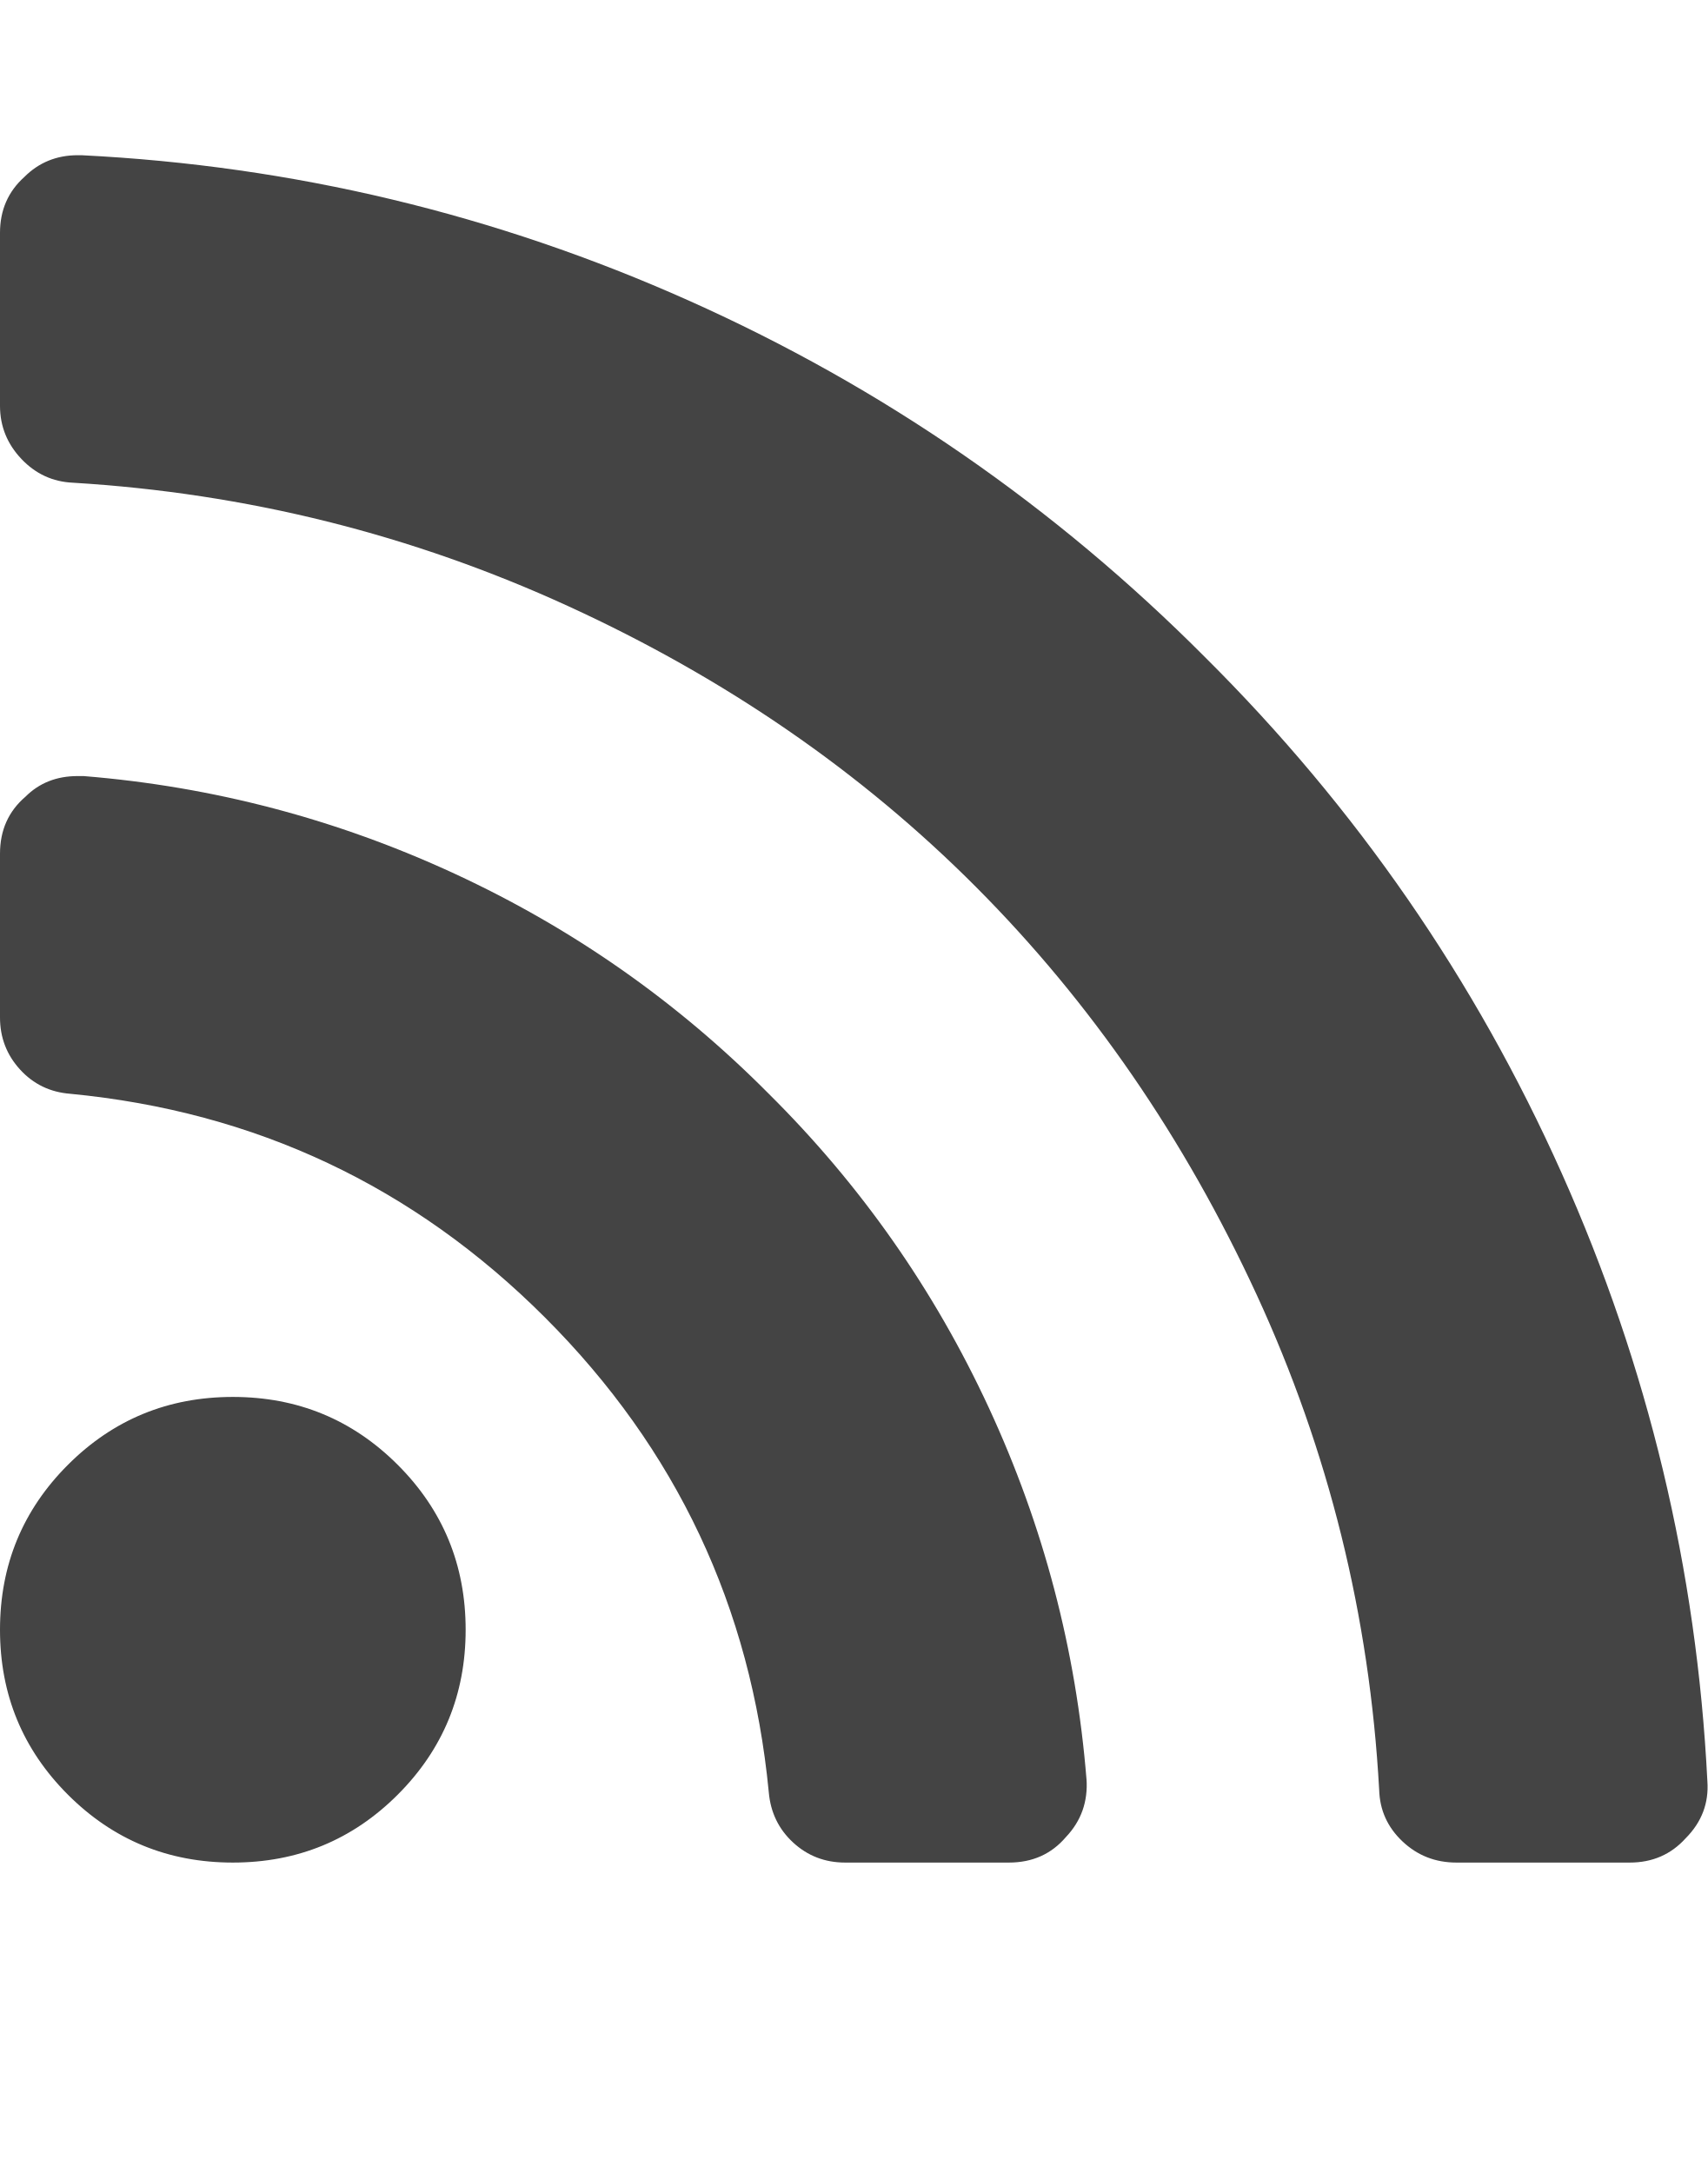
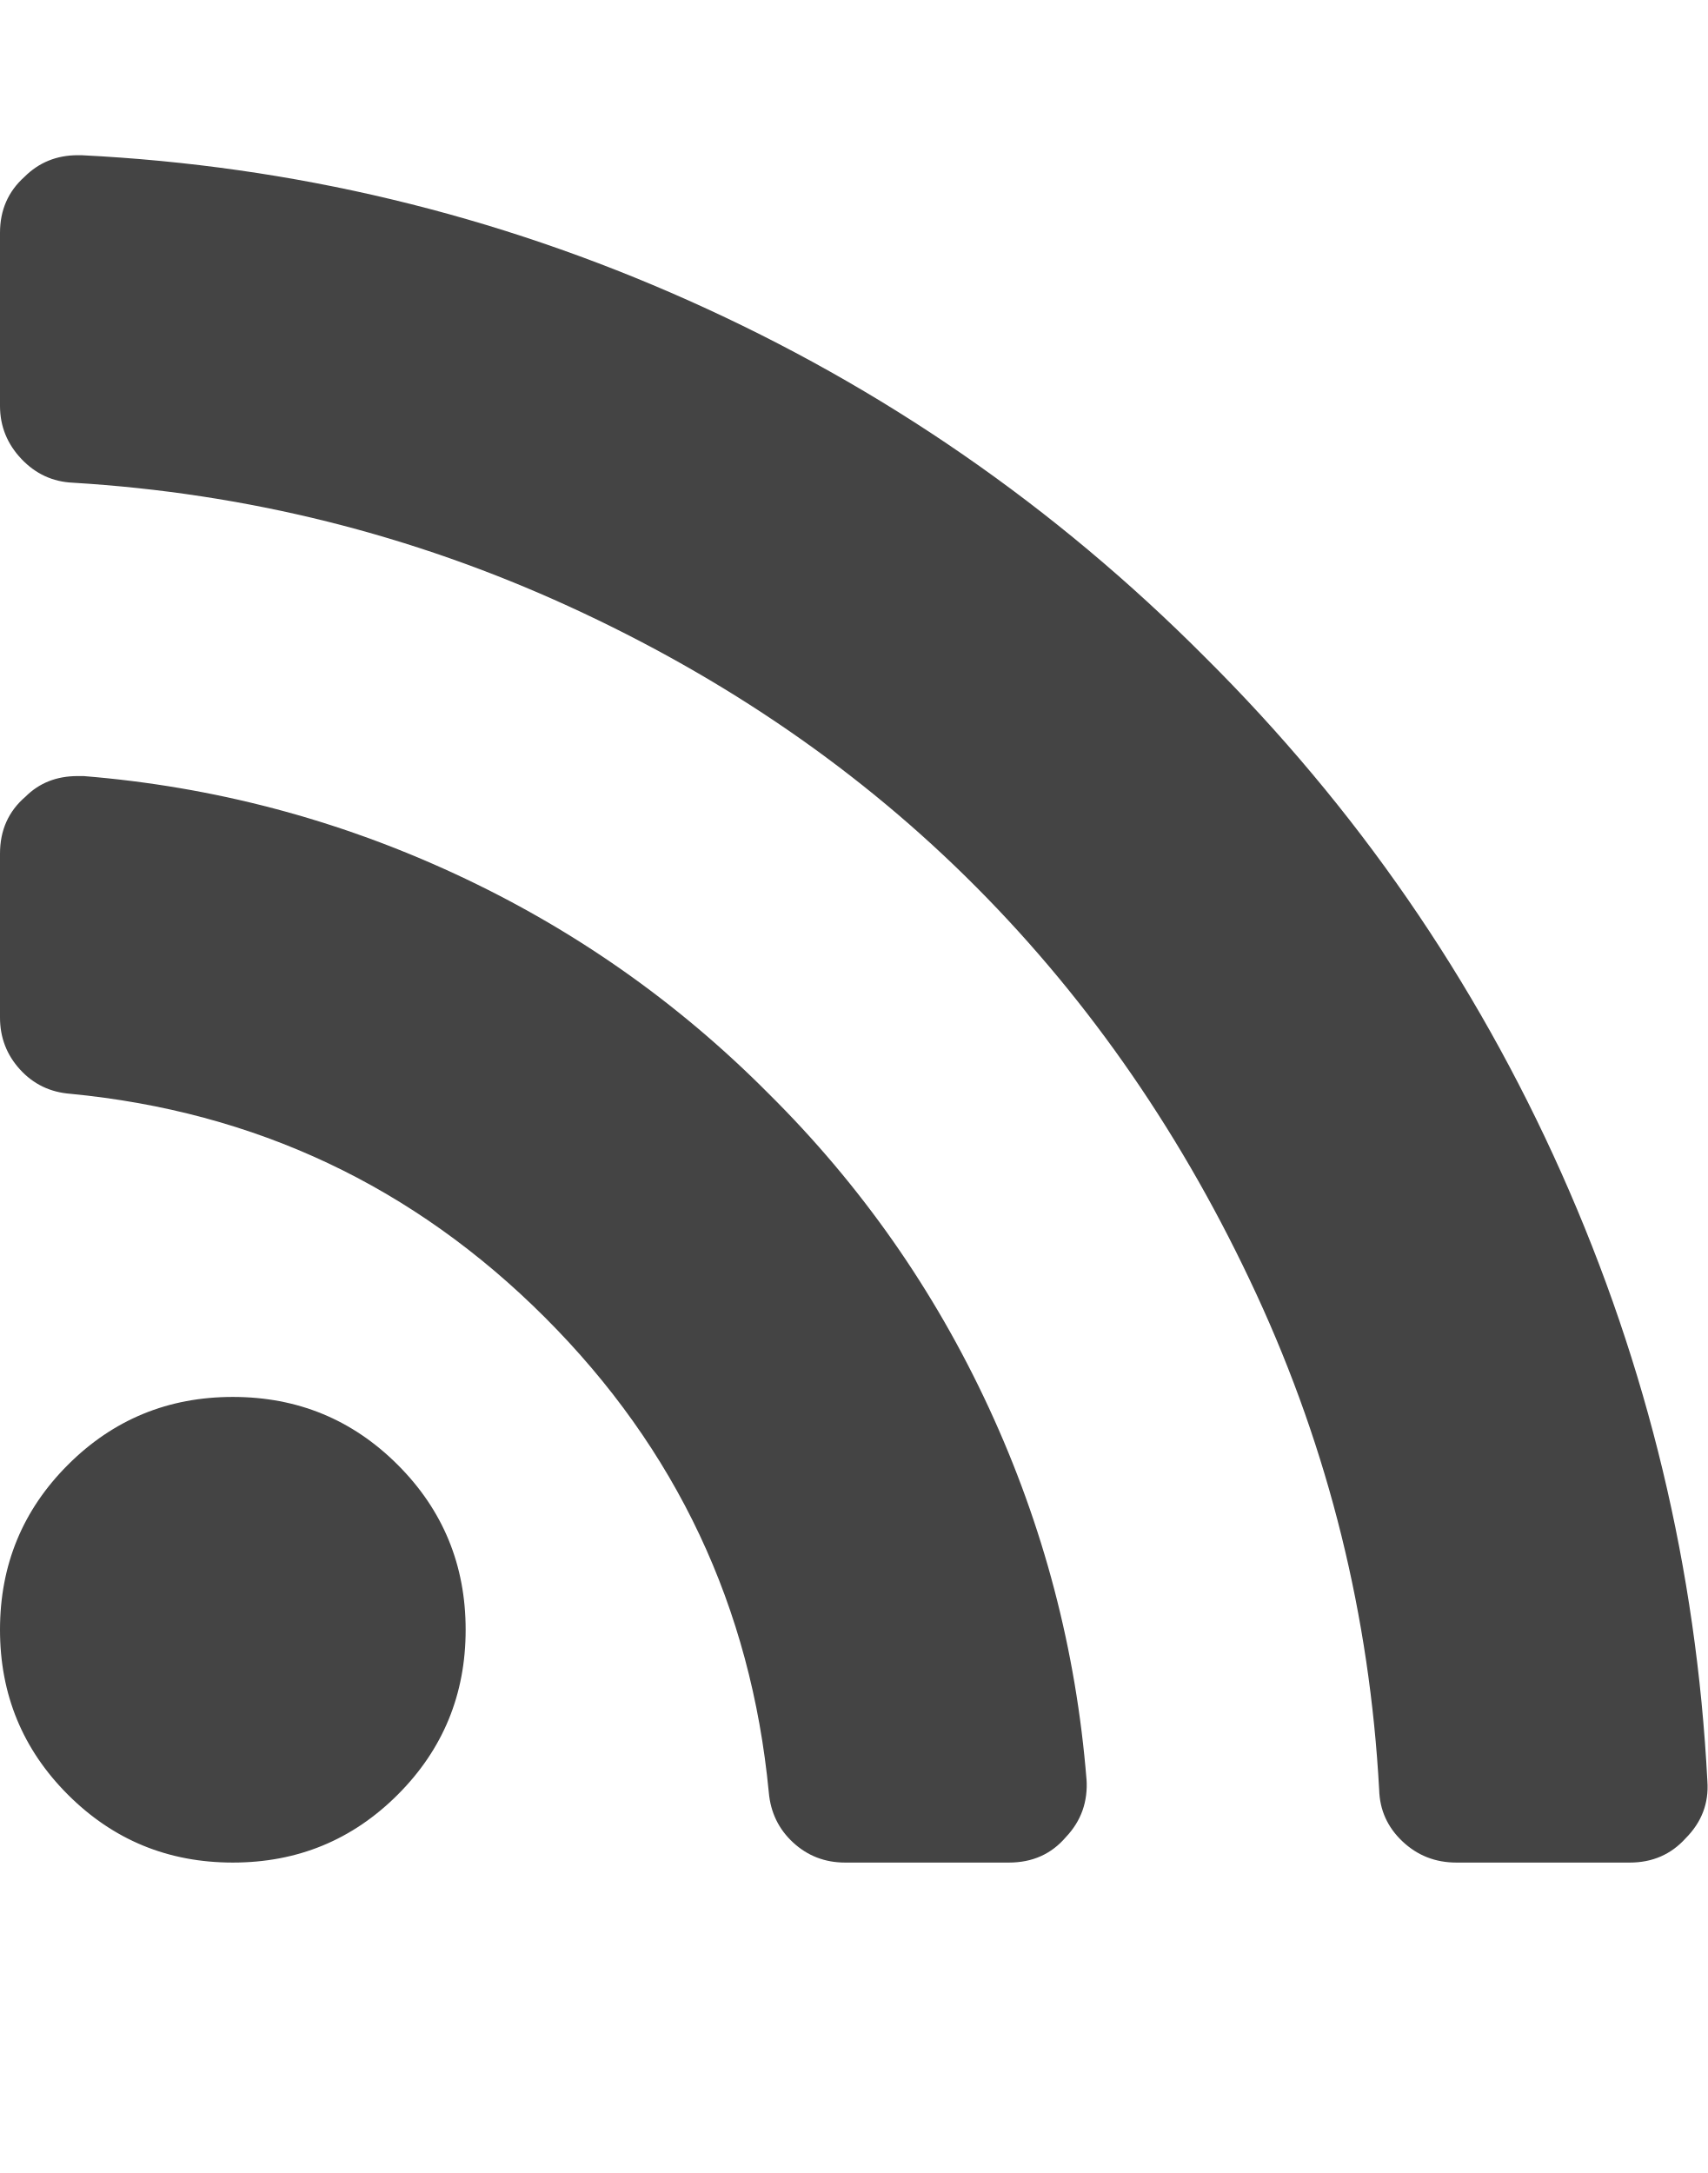
<svg xmlns="http://www.w3.org/2000/svg" width="22" height="28" viewBox="0 0 22 28">
-   <path fill="#444" d="M6 21q0 1.25-.875 2.125T3 24t-2.125-.875T0 21t.875-2.125T3 18t2.125.875T6 21zm8 1.922q.03.438-.266.75Q13.454 24 13 24h-2.11q-.39 0-.67-.258t-.314-.648q-.344-3.578-2.883-6.117T.906 14.094q-.39-.03-.648-.313T0 13.11V11q0-.453.328-.734Q.594 10 1 10h.078q2.5.203 4.78 1.258t4.048 2.836q1.78 1.766 2.836 4.047T14 22.93zm8 .03q.03.423-.28.735Q21.437 24 21 24h-2.234q-.406 0-.695-.273t-.3-.664q-.185-3.36-1.58-6.383t-3.614-5.25-5.25-3.617T.94 6.22q-.39-.017-.664-.306T0 5.234V3q0-.438.314-.72.28-.28.688-.28h.047q4.09.203 7.83 1.875t6.65 4.595q2.92 2.903 4.593 6.645T22 22.952z" />
+   <path fill="#444" d="M6 21q0 1.25-.875 2.125T3 24t-2.125-.875T0 21t.875-2.125T3 18t2.125.875T6 21zm8 1.922q.03.438-.266.75Q13.454 24 13 24h-2.11q-.39 0-.67-.258t-.314-.648q-.344-3.578-2.883-6.117T.906 14.094q-.39-.03-.648-.313T0 13.11V11q0-.453.328-.734Q.594 10 1 10h.078q2.5.203 4.78 1.258t4.048 2.836q1.78 1.766 2.836 4.047T14 22.93zm8 .03q.03.423-.28.735Q21.437 24 21 24h-2.234q-.406 0-.695-.273t-.3-.664q-.183-3.36-1.58-6.383t-3.612-5.25-5.25-3.617T.94 6.22q-.39-.017-.664-.306T0 5.234V3q0-.438.314-.72.28-.28.688-.28h.047q4.09.203 7.83 1.875t6.65 4.595q2.92 2.903 4.59 6.645T22 22.952z" />
</svg>
